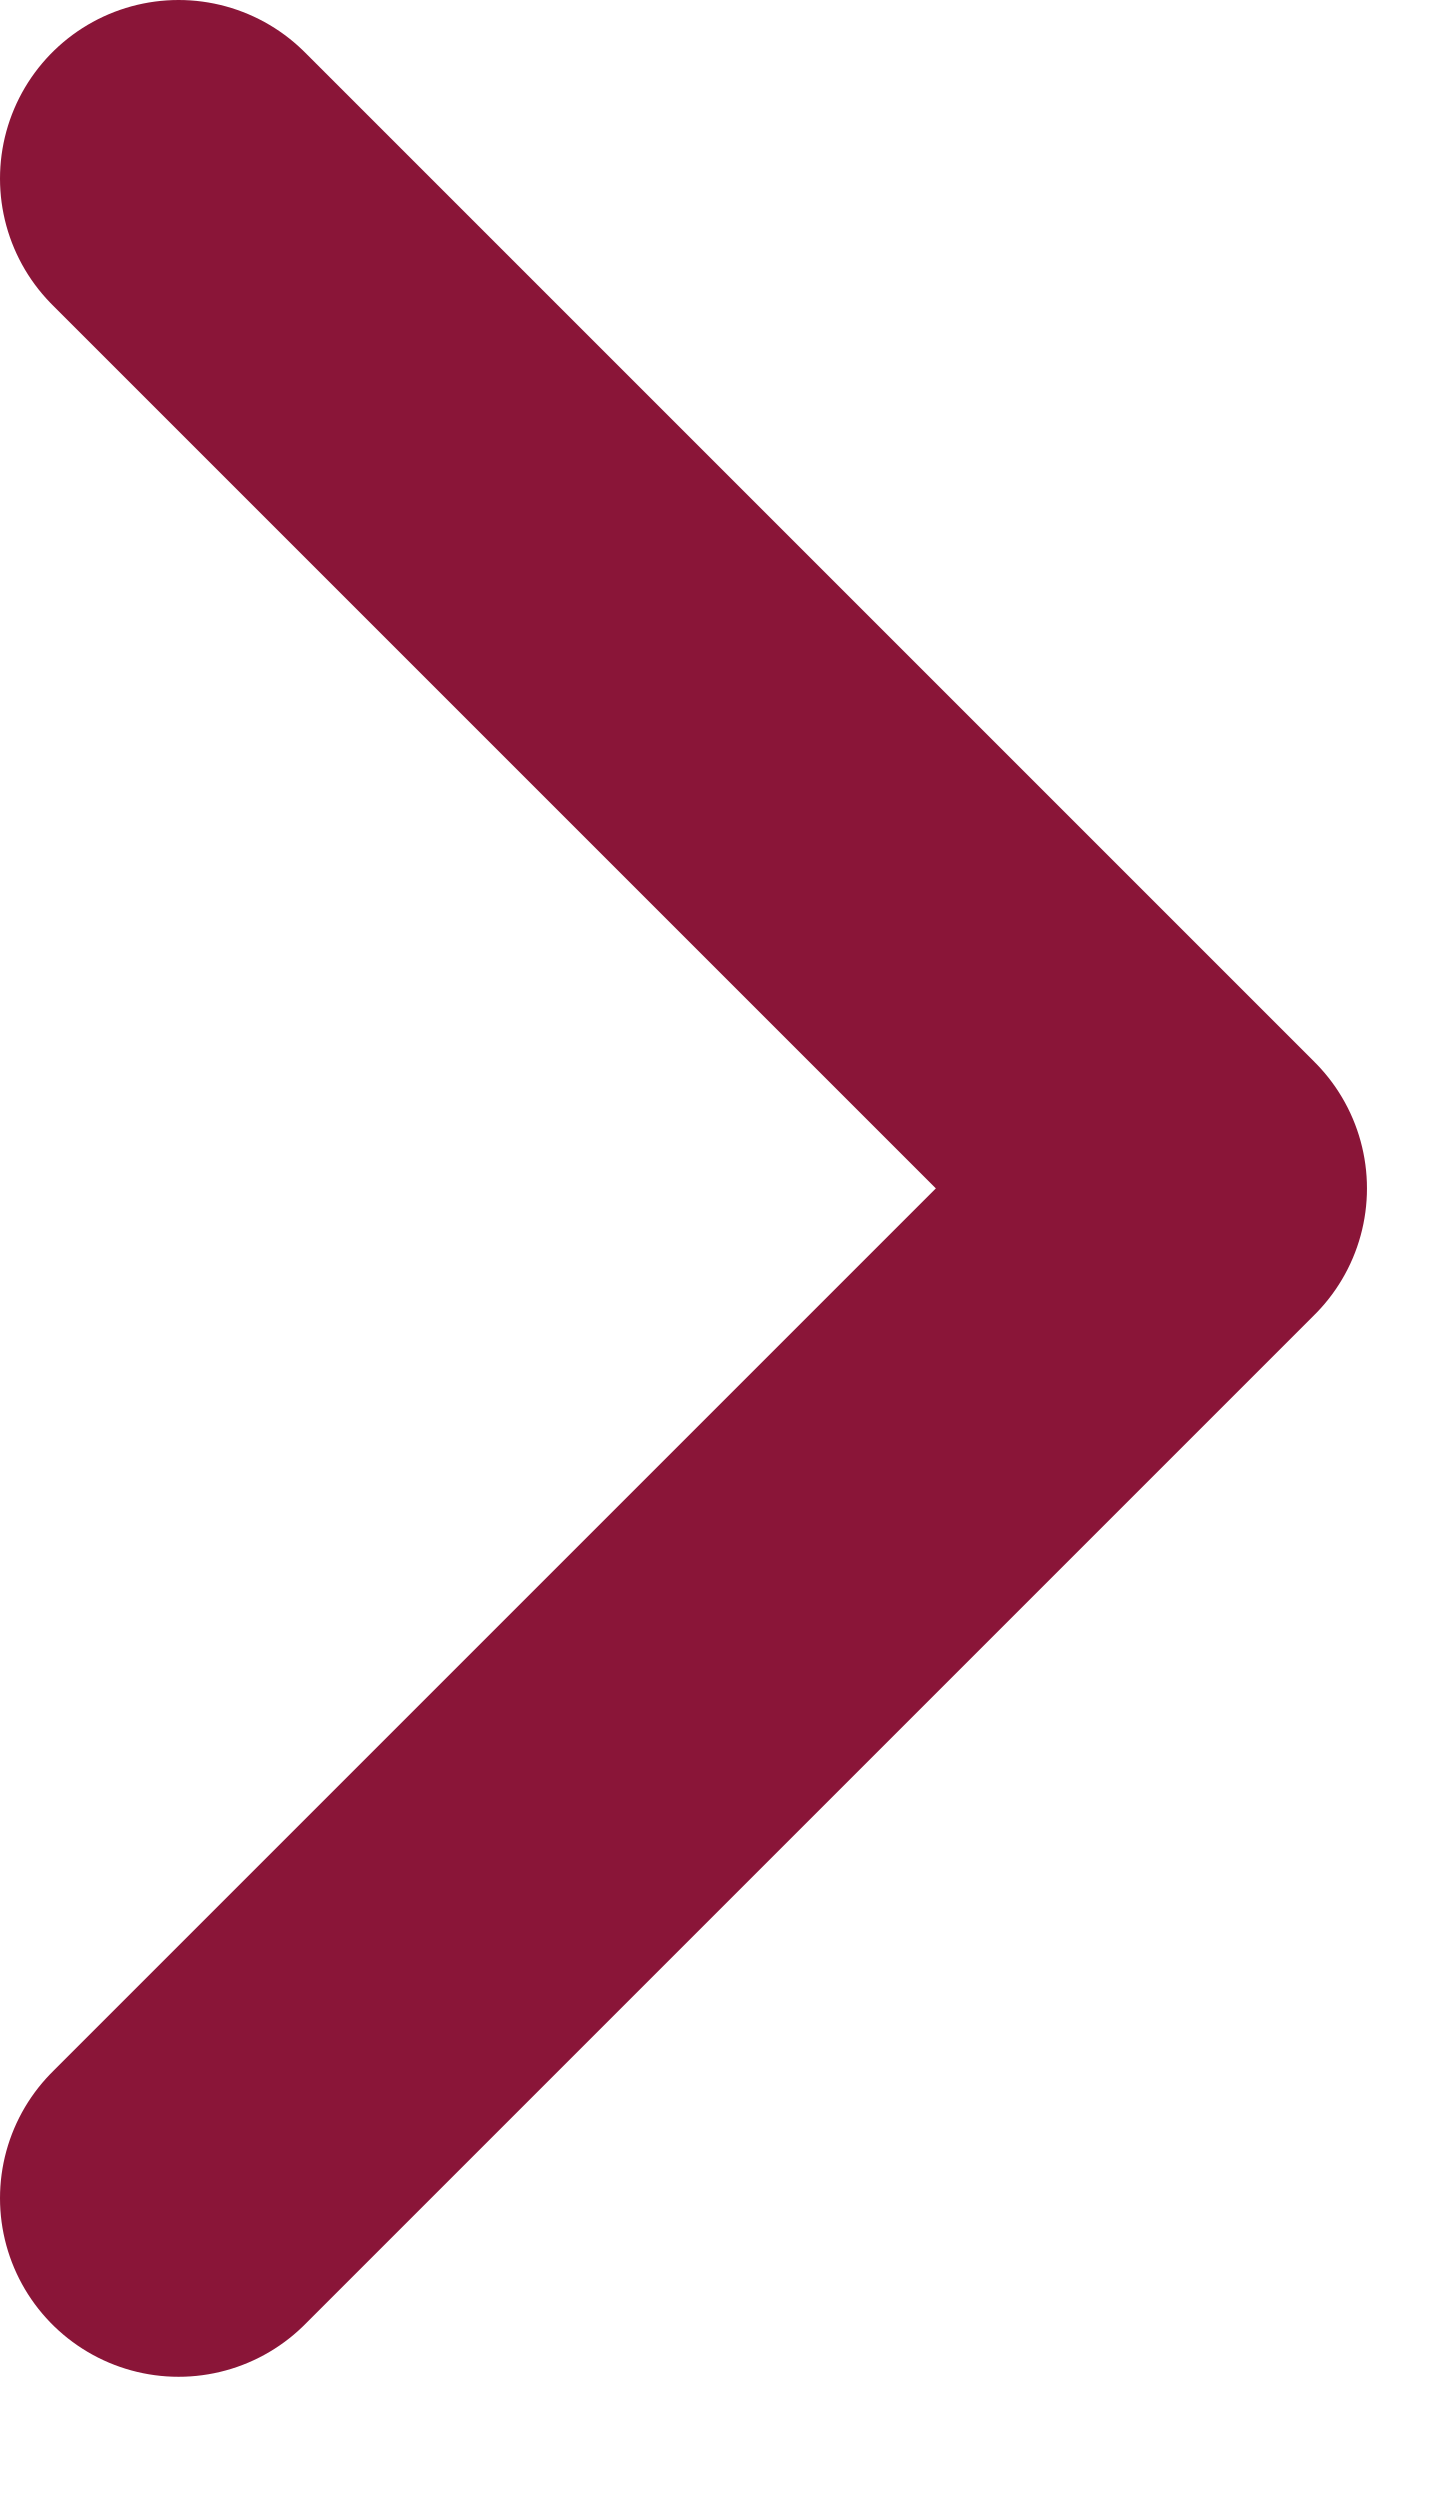
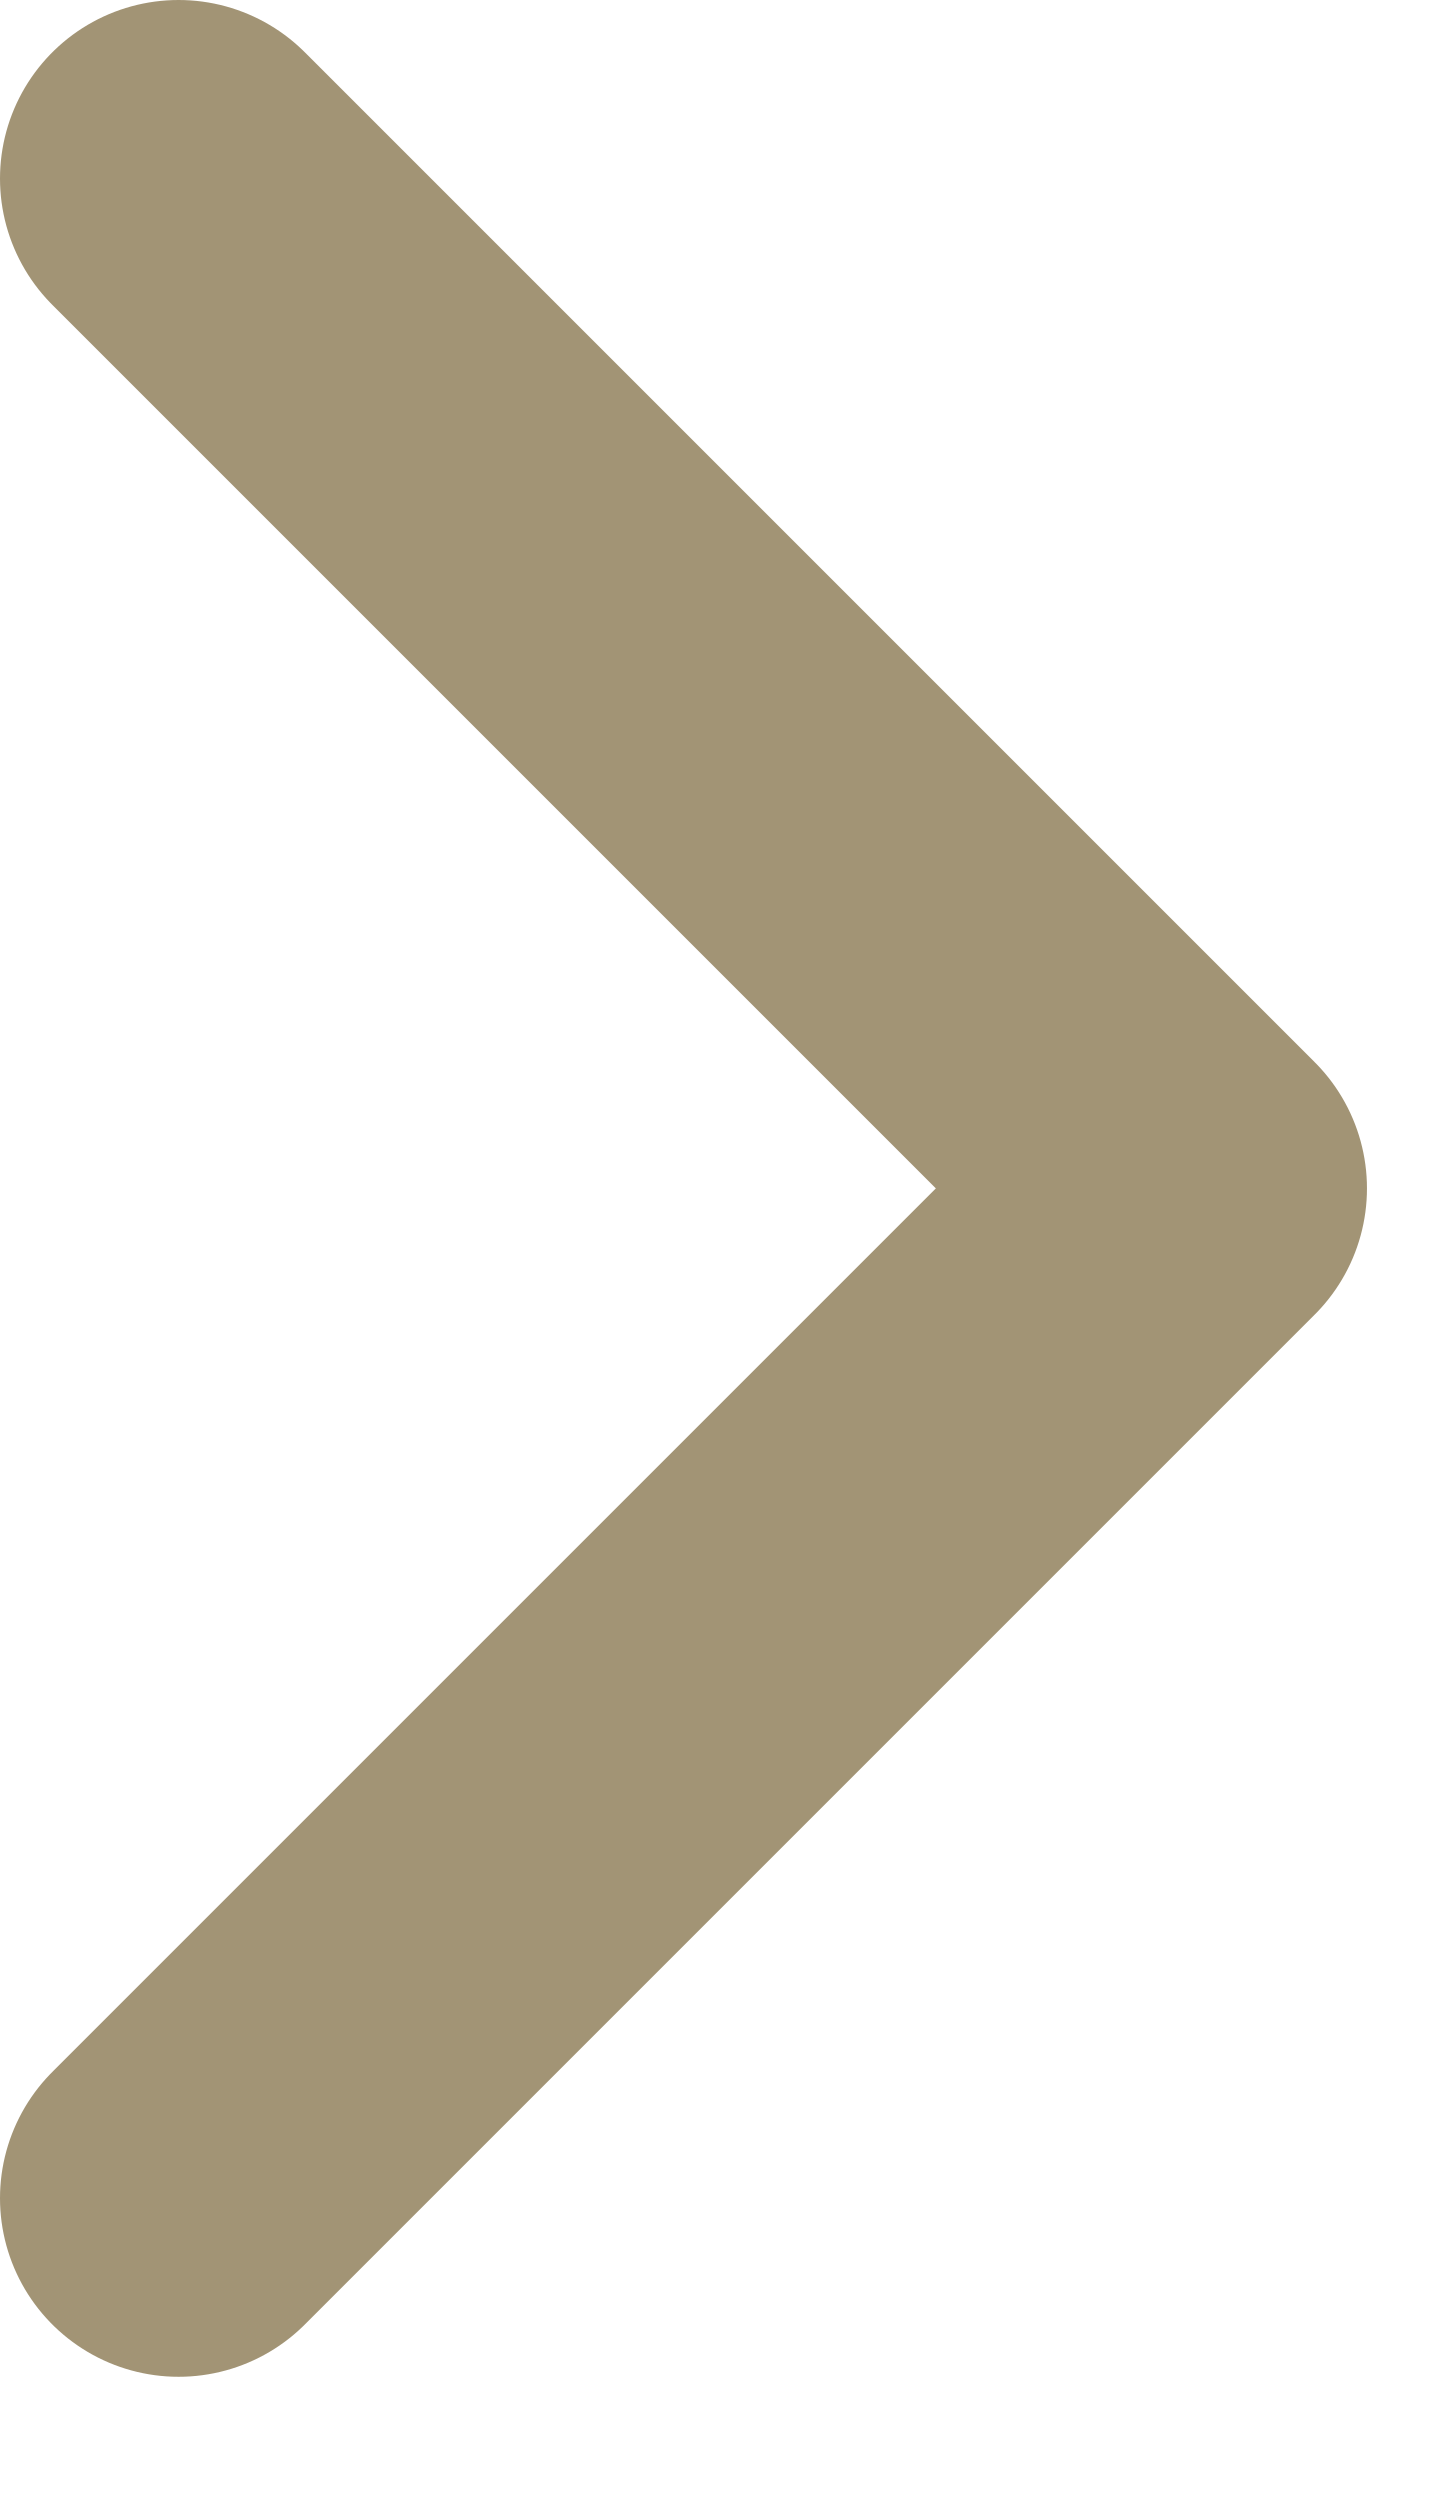
<svg xmlns="http://www.w3.org/2000/svg" width="8" height="14" viewBox="0 0 8 14" fill="none">
-   <path d="M1 12.31L6.655 6.655L1 1" stroke="#8A1538" stroke-width="2" stroke-linecap="round" stroke-linejoin="round" />
+   <path d="M1 12.31L6.655 6.655L1 1" stroke="#a29475" stroke-width="2" stroke-linecap="round" stroke-linejoin="round" />
</svg>
